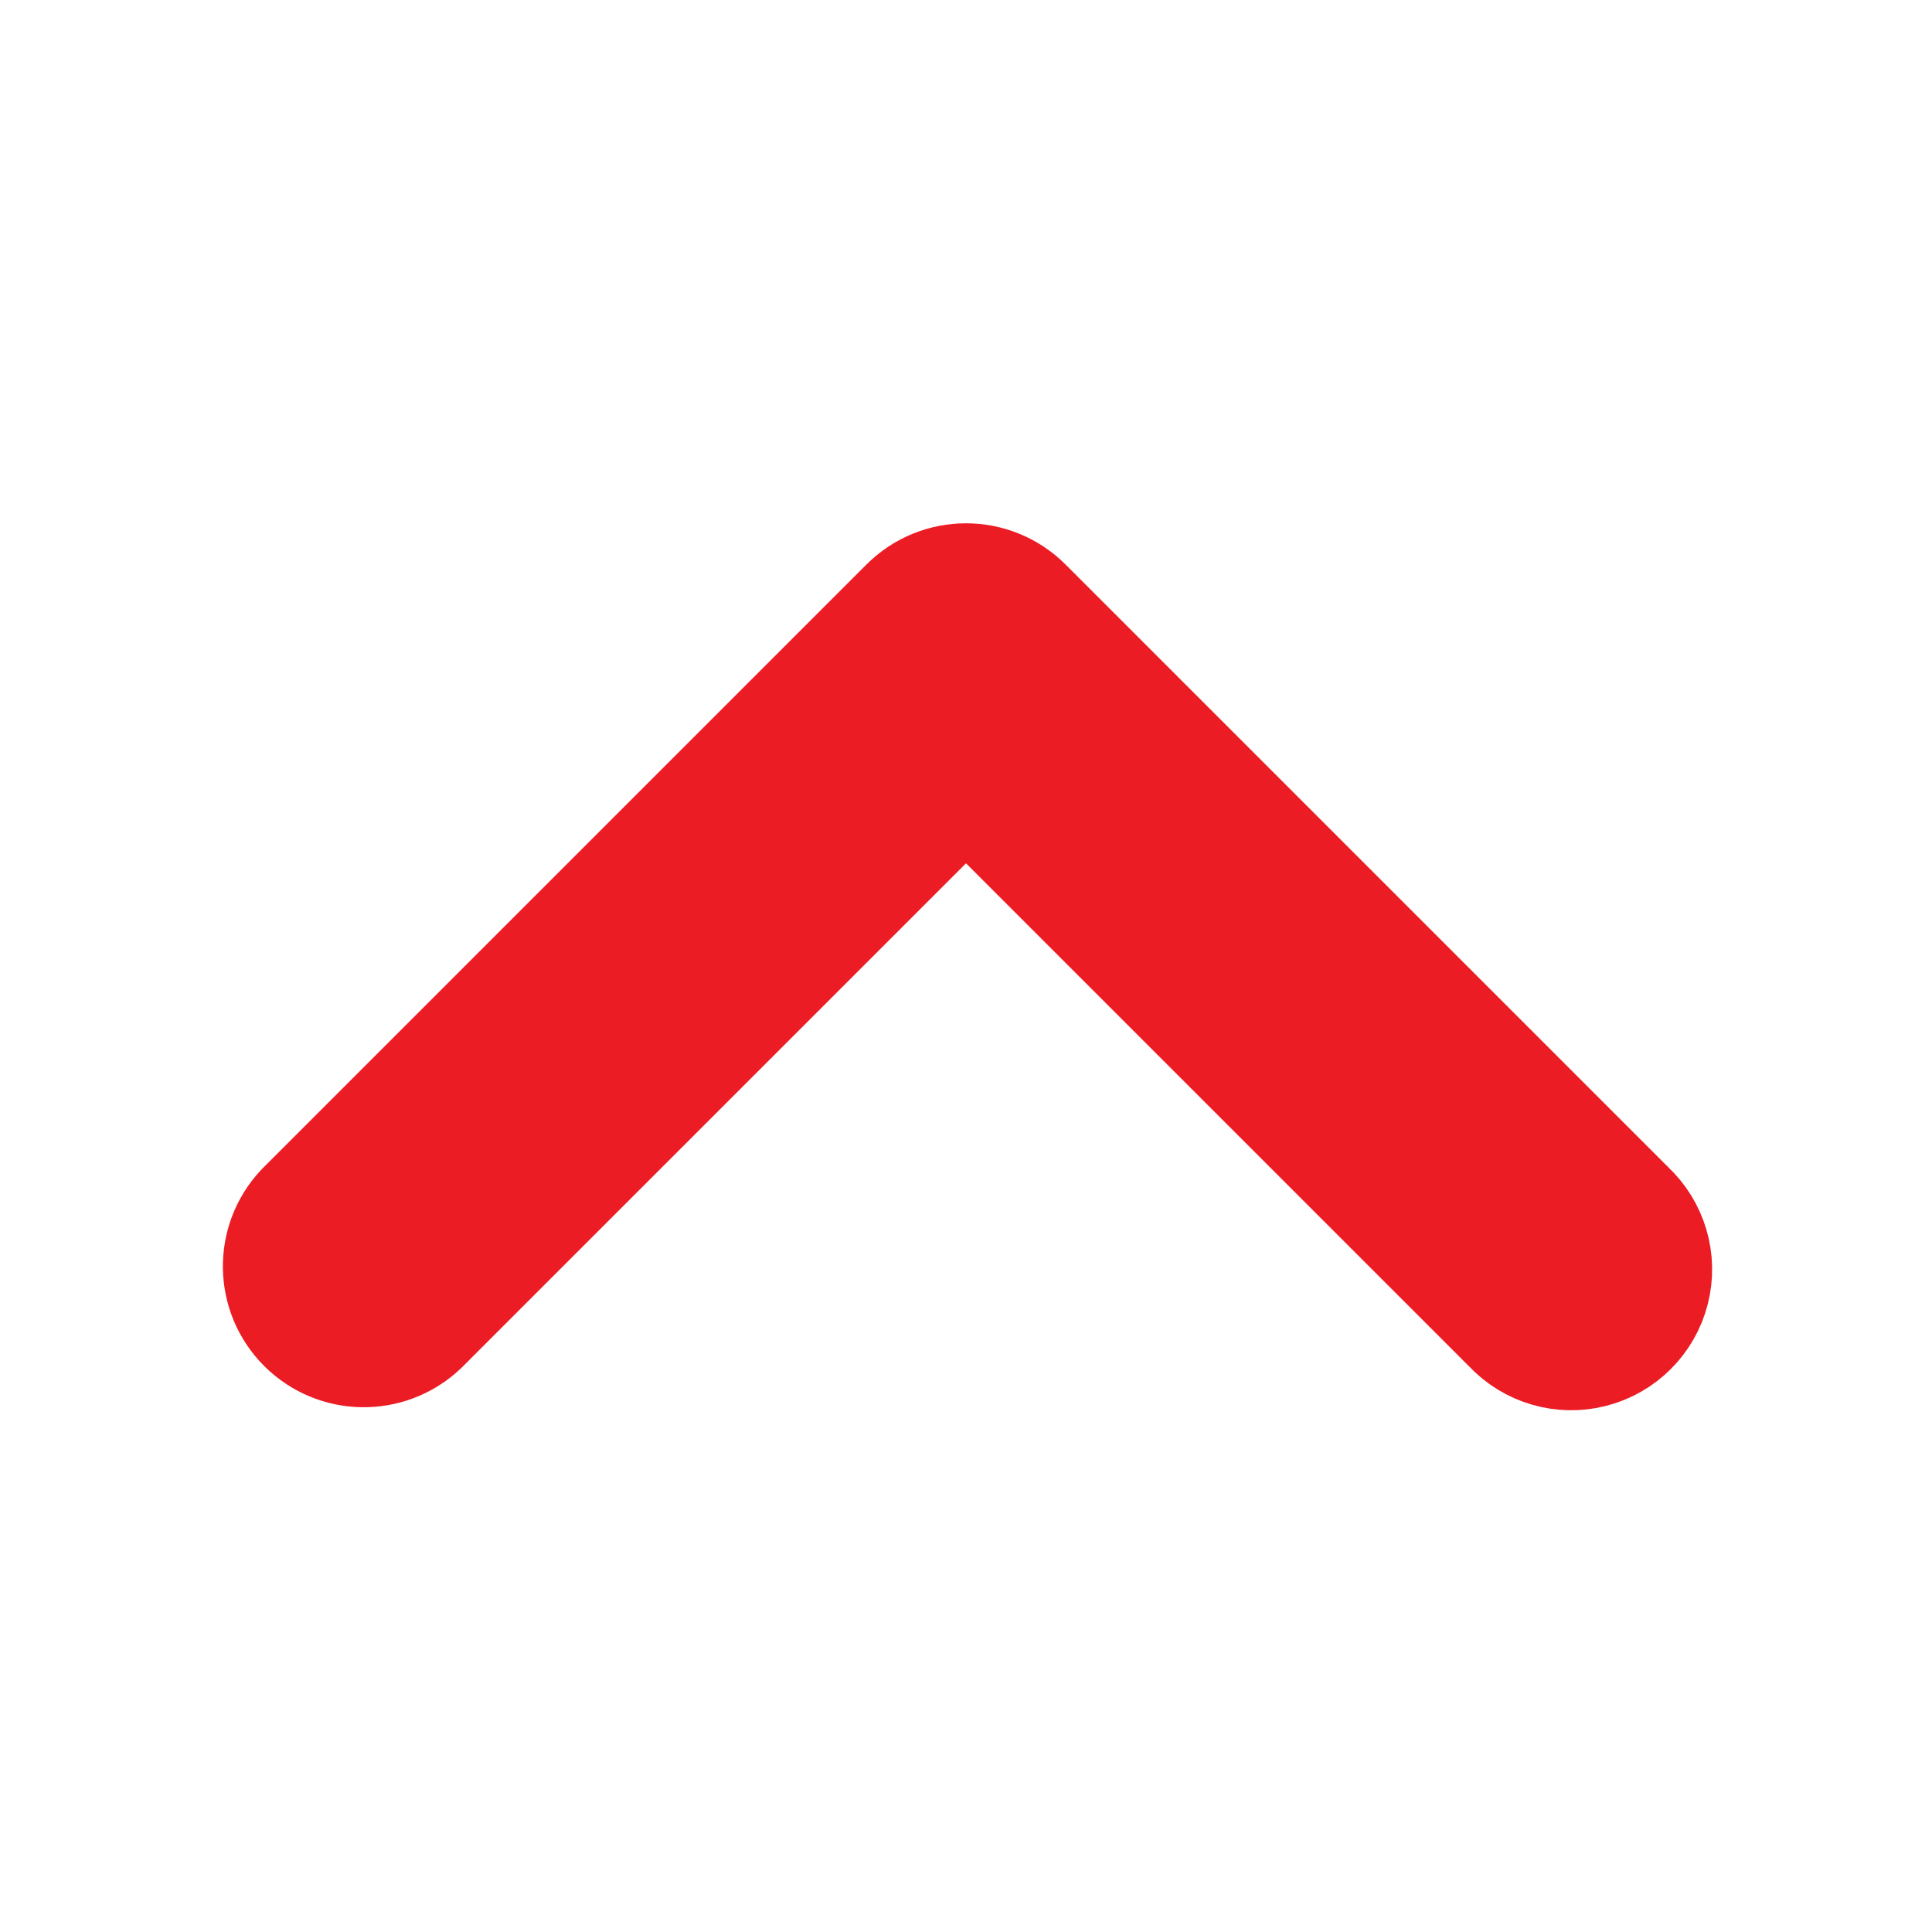
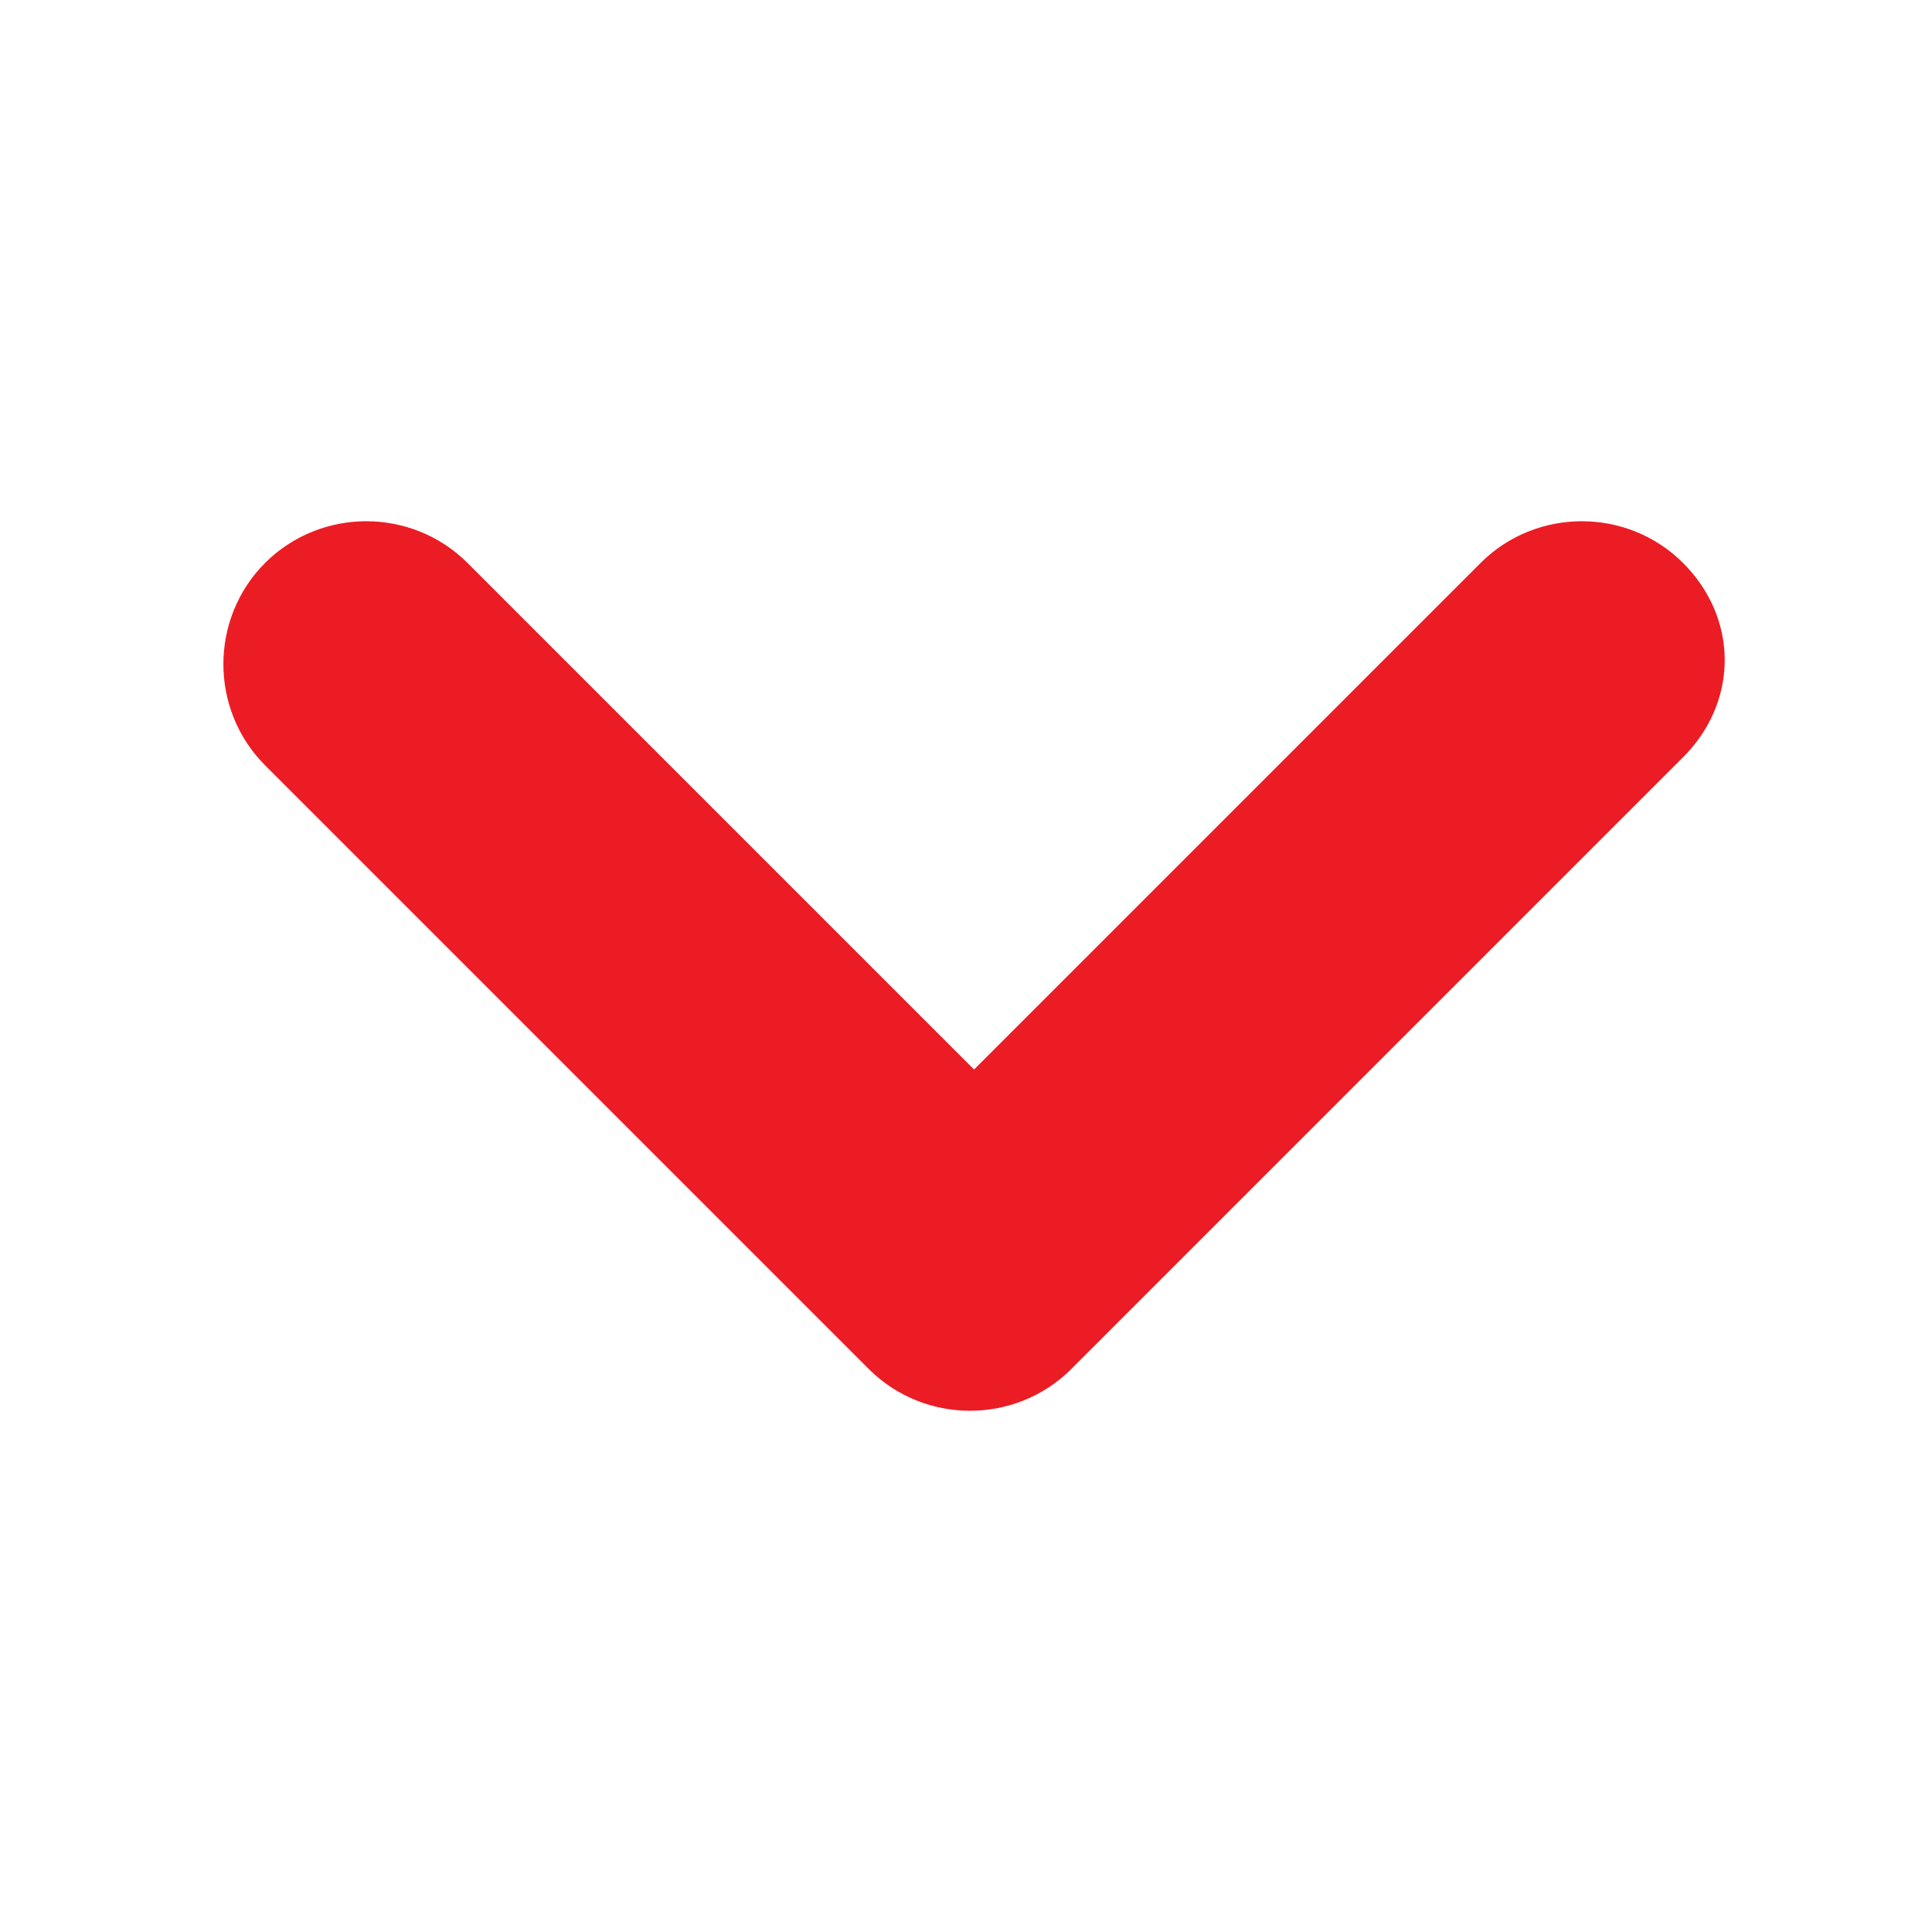
- <svg xmlns="http://www.w3.org/2000/svg" viewBox="0 0 24 24" fill="#ec1c24" class="w-6 h-6">
-   <path stroke="#ec1c24" stroke-width="2" fill-rule="evenodd" d="M11.47 7.72a.75.75 0 0 1 1.06 0l7.5 7.5a.75.75 0 1 1-1.06 1.06L12 9.31l-6.97 6.97a.75.75 0 0 1-1.06-1.06l7.5-7.5Z" clip-rule="evenodd" />
+ <svg xmlns="http://www.w3.org/2000/svg" version="1.1" id="Layer_1" x="0px" y="0px" viewBox="0 0 24 24" style="enable-background:new 0 0 24 24;" xml:space="preserve">
+   <style type="text/css">
+ 	.st0{fill-rule:evenodd;clip-rule:evenodd;fill:#EC1C24;stroke:#EC1C24;stroke-width:2;}
+ </style>
+   <path class="st0" d="M12.6,16.3c-0.3,0.3-0.8,0.3-1.1,0L4,8.8C3.7,8.5,3.7,8,4,7.7s0.8-0.3,1.1,0c0,0,0,0,0,0l7,7l7-7  c0.3-0.3,0.8-0.3,1.1,0c0.3,0.3,0.3,0.7,0,1C20.1,8.8,12.6,16.3,12.6,16.3z" />
</svg>
